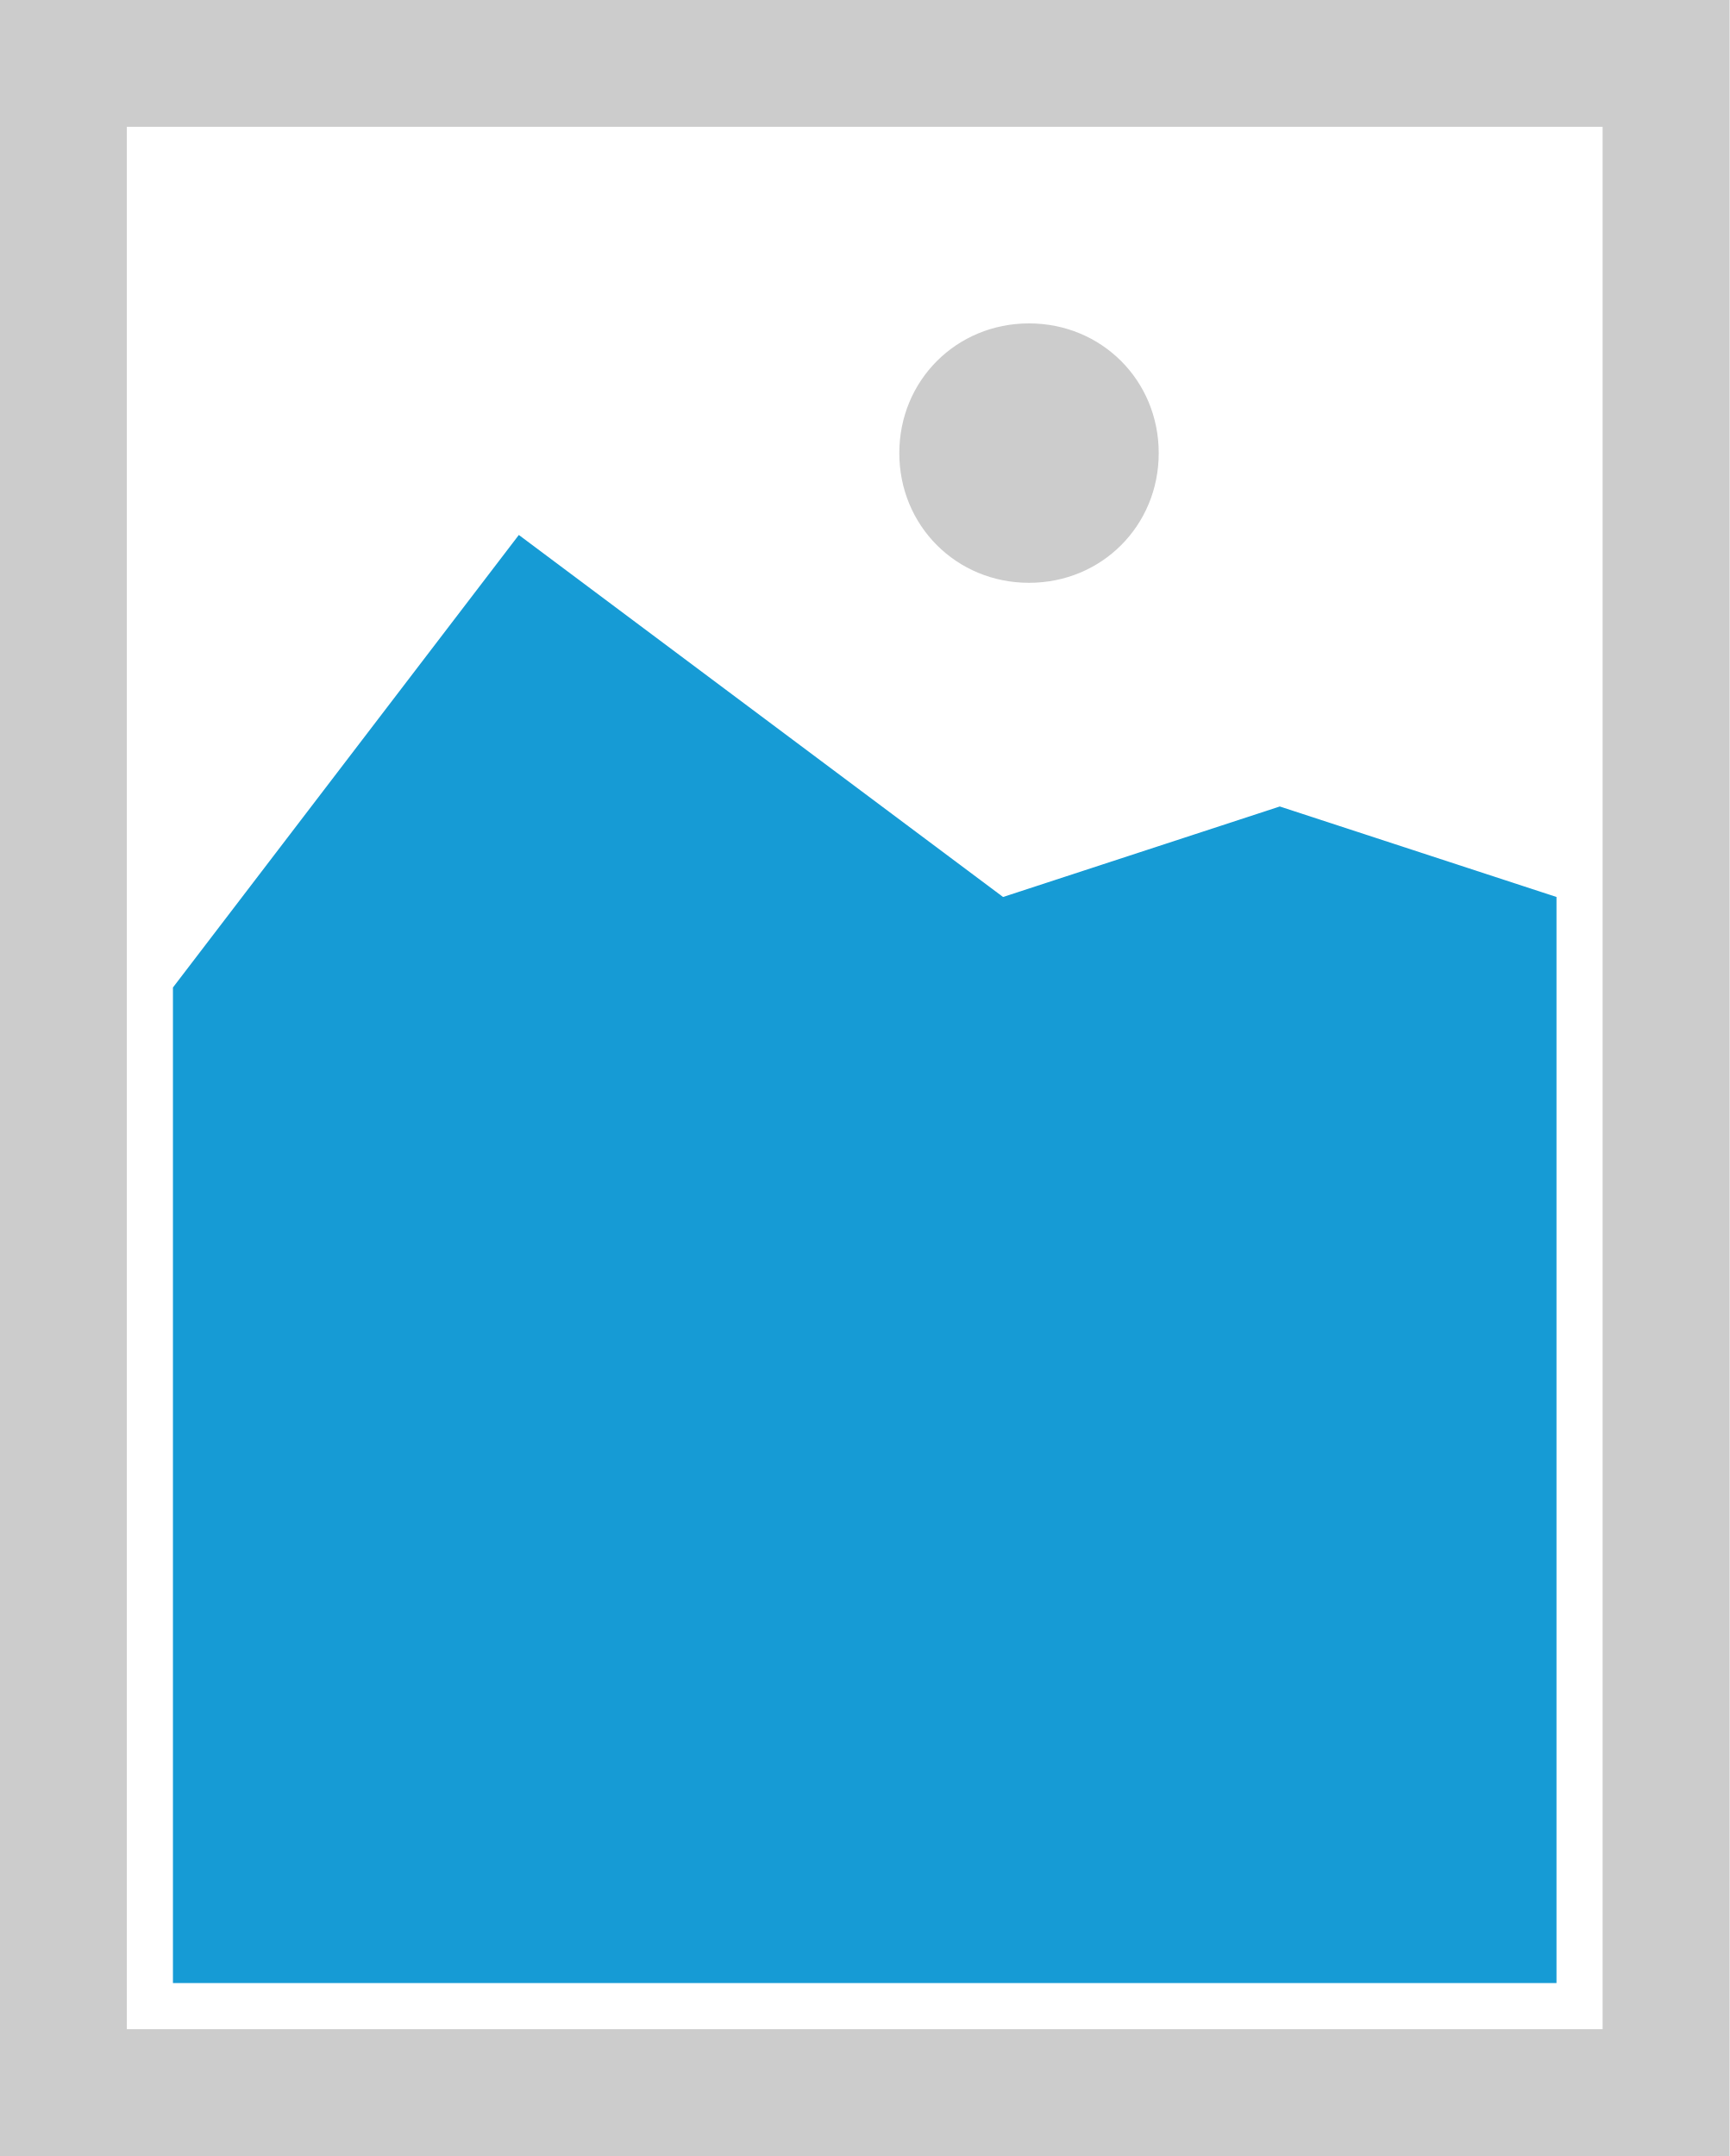
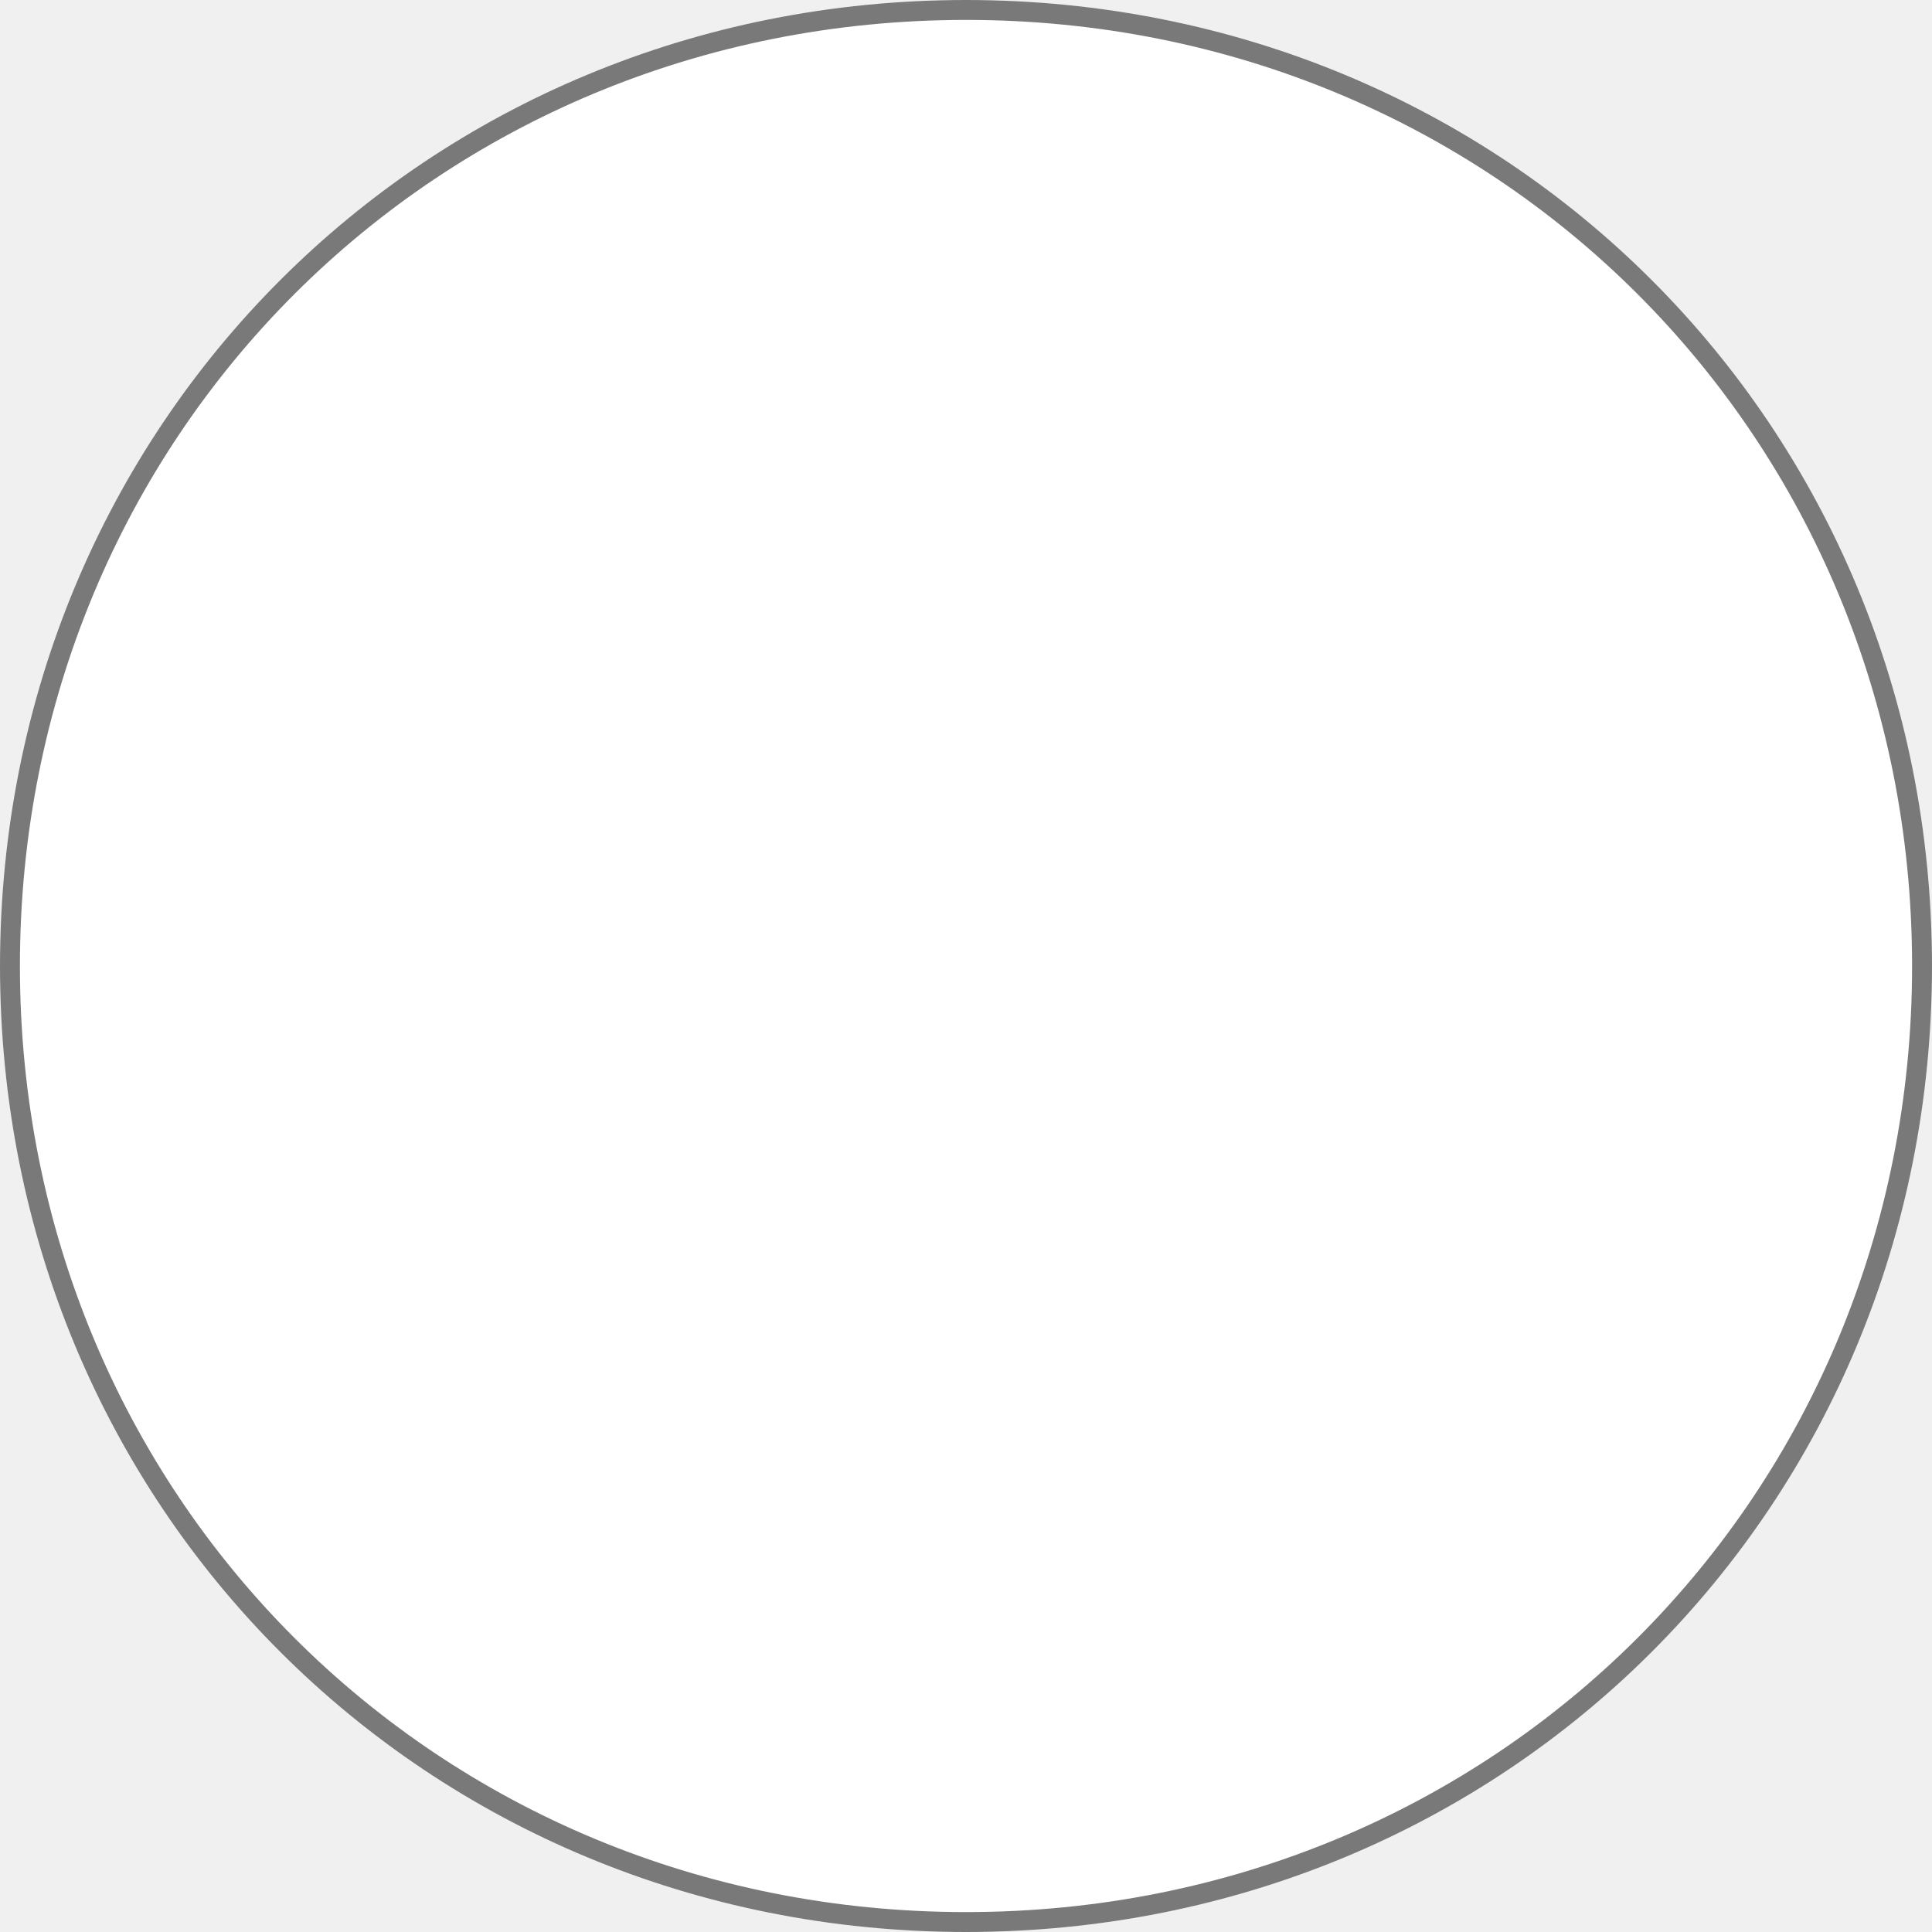
- <svg xmlns="http://www.w3.org/2000/svg" version="1.1" width="150px" height="187px">
-   <g transform="translate(-19 -97 )">
-     <path d="M 19 97  L 169 97  L 169 284  L 19 284  L 19 97  " fill-rule="nonzero" fill="#cccccc" stroke="none" />
-     <path d="M 30 108  L 158 108  L 158 273  L 30 273  L 30 108  " fill-rule="nonzero" fill="#ffffff" stroke="none" />
-     <path d="M 108.25 147.55  C 101.95 147.55  97 142.6  97 136.3  C 97 130  101.95 125.05  108.25 125.05  C 114.55 125.05  119.5 130  119.5 136.3  C 119.5 142.6  114.55 147.55  108.25 147.55  " fill-rule="nonzero" fill="#cccccc" stroke="none" />
-     <path d="M 34 269  L 34 182.65  L 64 143.4  L 106 174.8  L 130 166.95  L 154 174.8  L 154 269  L 34 269  " fill-rule="nonzero" fill="#169bd5" stroke="none" />
+ <svg xmlns="http://www.w3.org/2000/svg" version="1.1" width="97px" height="97px">
+   <g transform="translate(-219 -107 )">
+     <path d="M 267.5 107  C 294.66 107  316 128.34  316 155.5  C 316 182.66  294.66 204  267.5 204  C 240.34 204  219 182.66  219 155.5  C 219 128.34  240.34 107  267.5 107  Z " fill-rule="nonzero" fill="#ffffff" stroke="none" />
+     <path d="M 267.5 107.5  C 294.38 107.5  315.5 128.62  315.5 155.5  C 315.5 182.38  294.38 203.5  267.5 203.5  C 240.62 203.5  219.5 182.38  219.5 155.5  C 219.5 128.62  240.62 107.5  267.5 107.5  Z " stroke-width="1" stroke="#797979" fill="none" />
  </g>
</svg>
